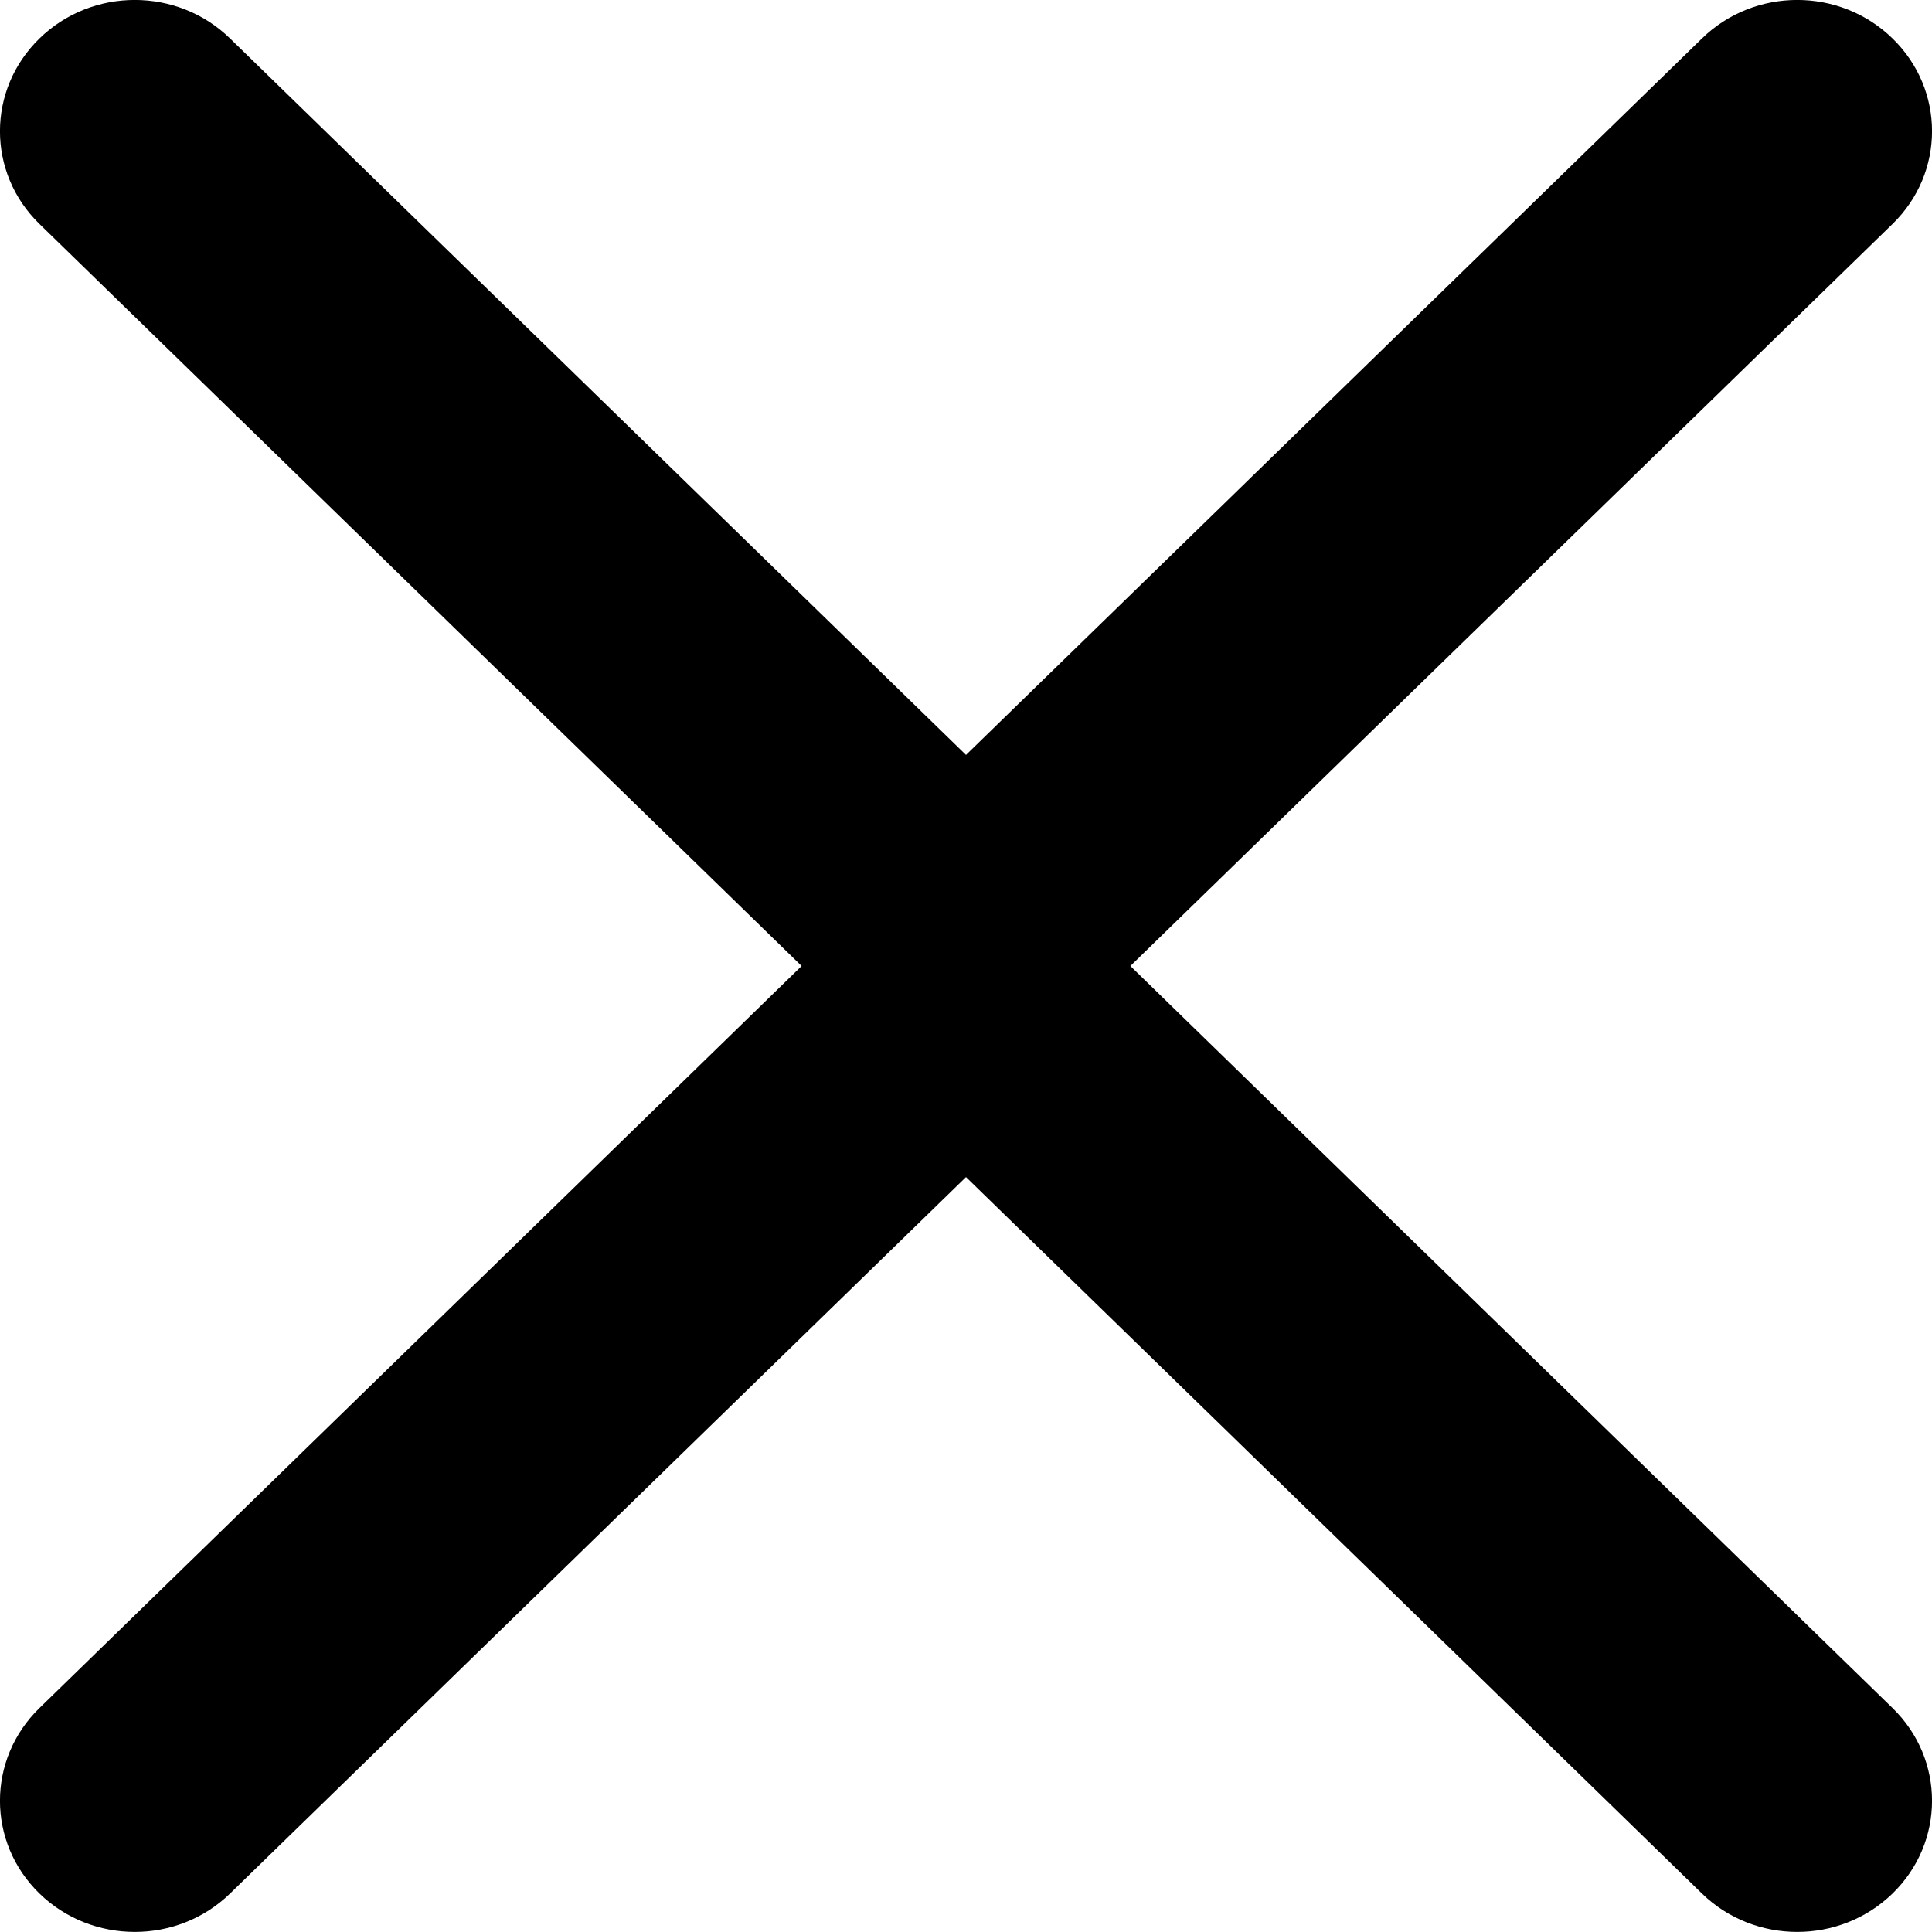
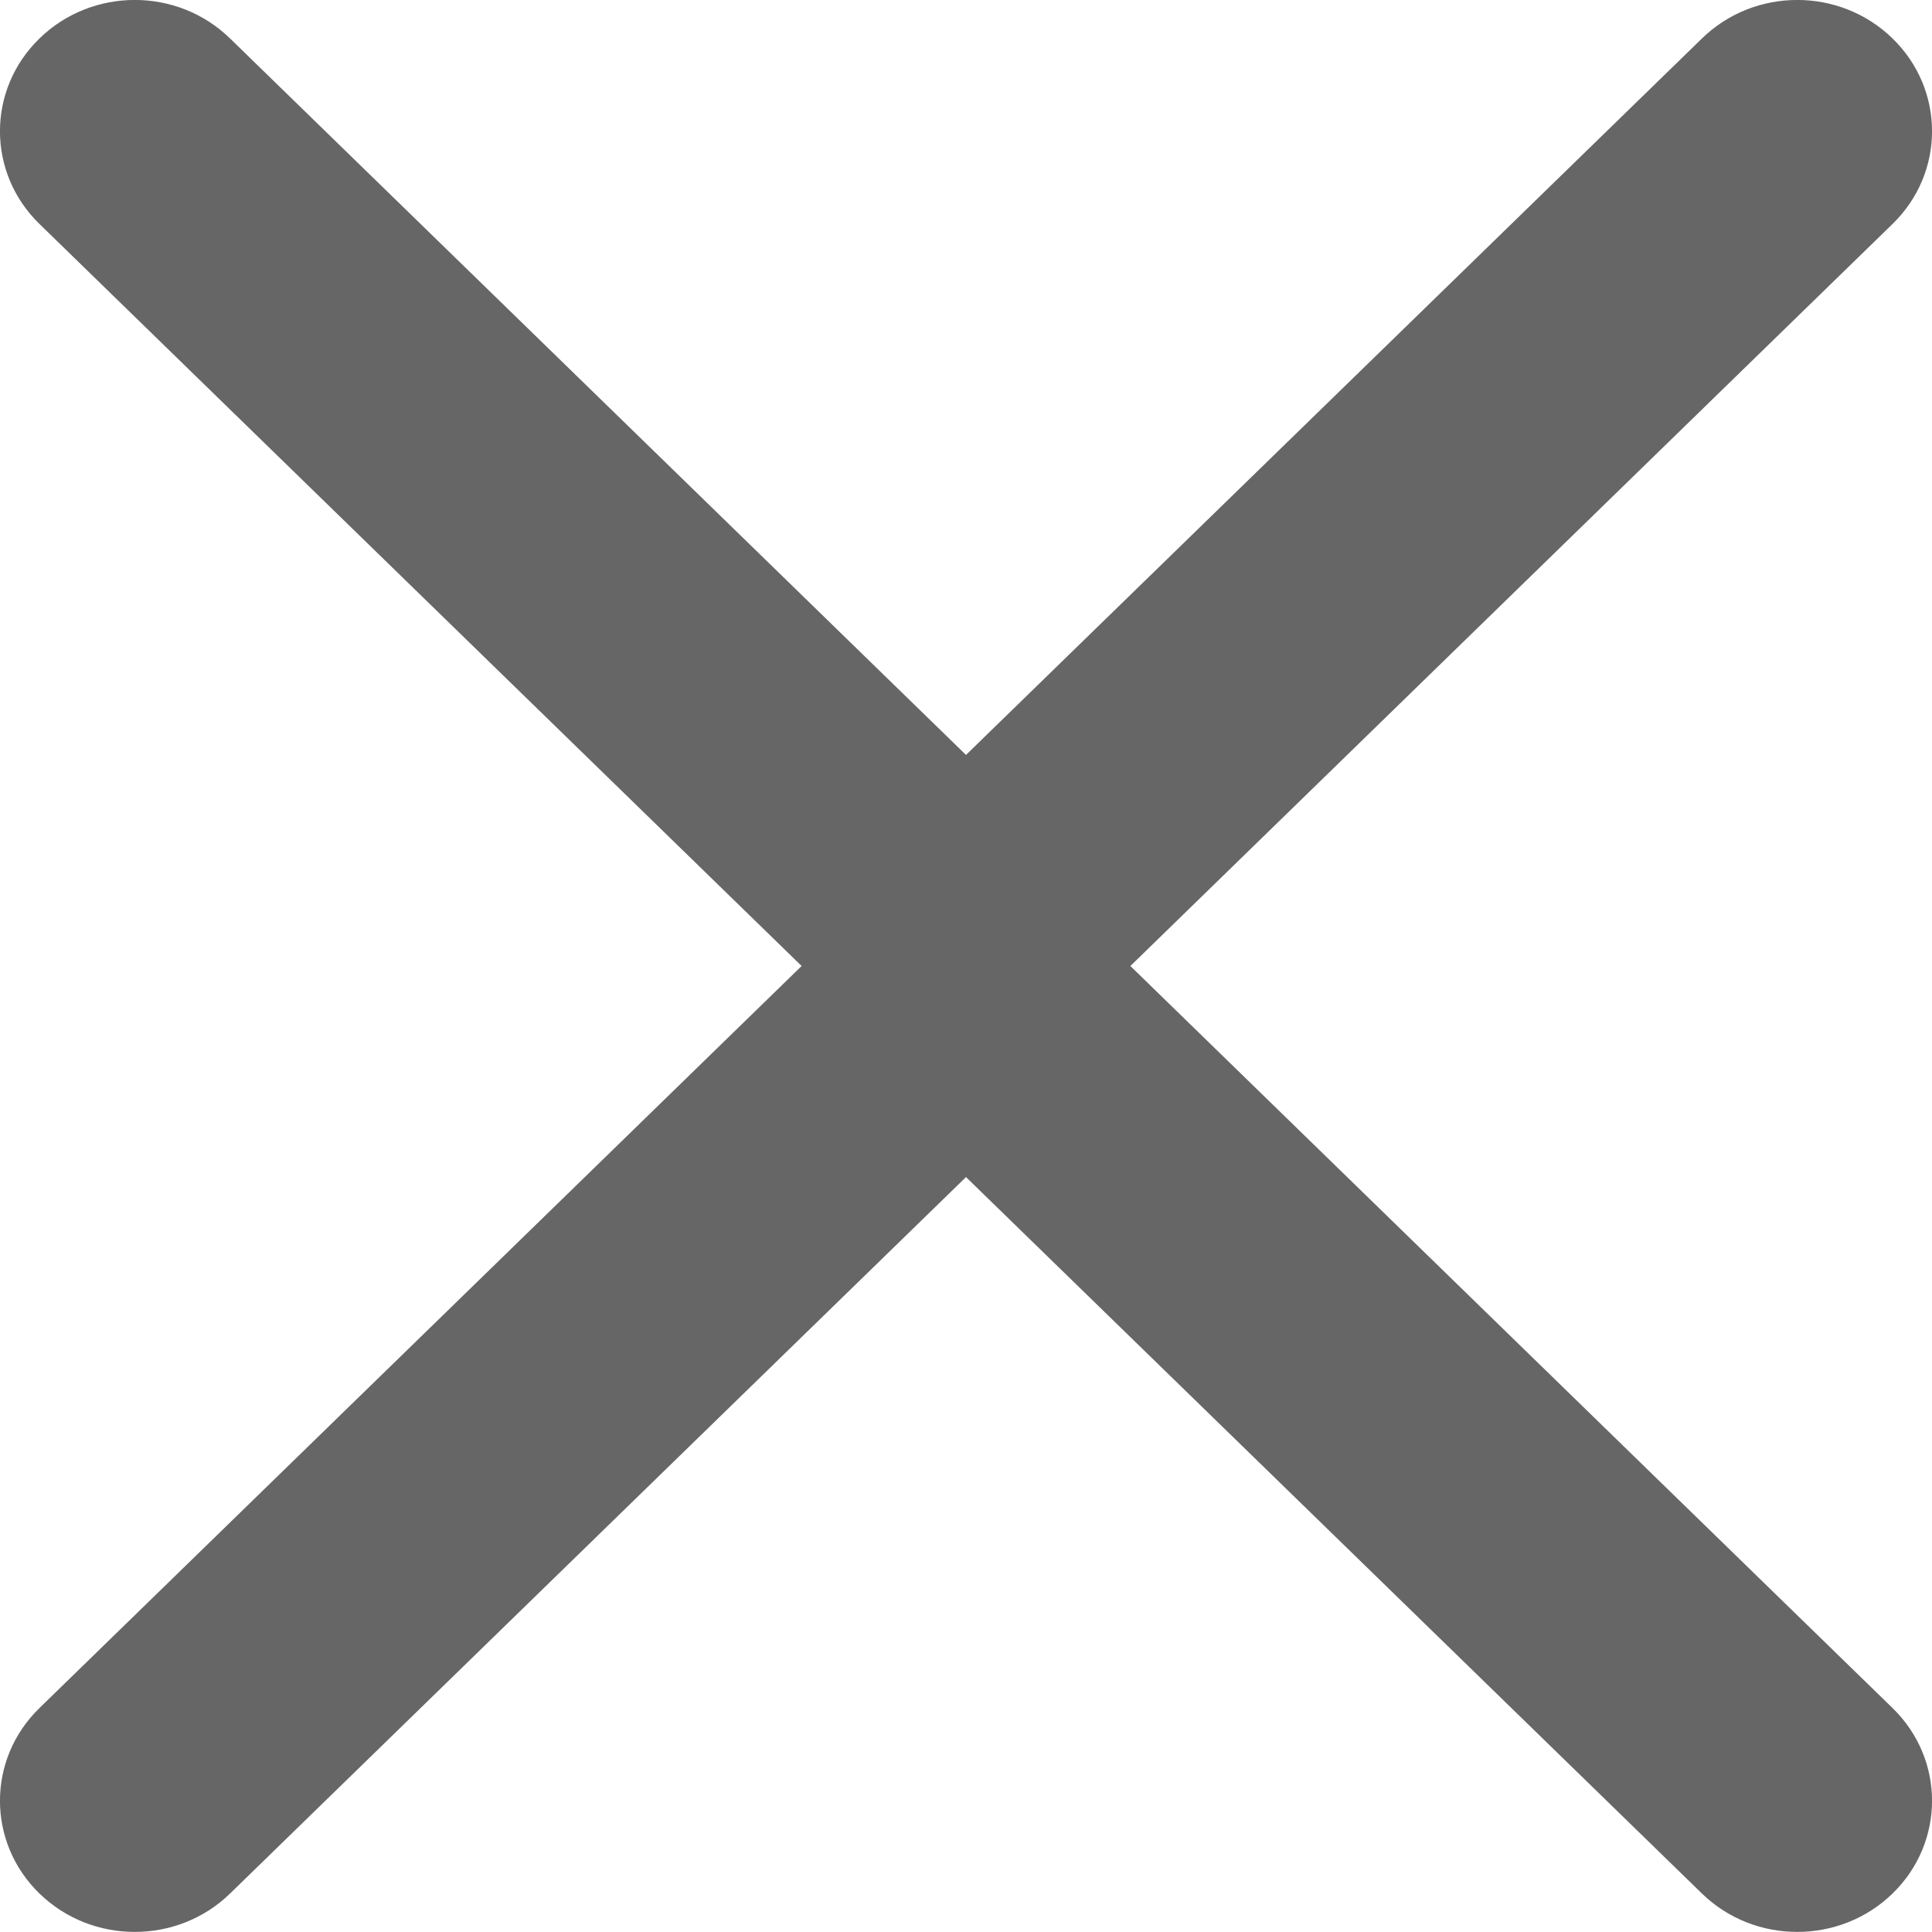
<svg xmlns="http://www.w3.org/2000/svg" width="12" height="12" viewBox="0 0 12 12">
-   <path fill-rule="evenodd" clip-rule="evenodd" d="M1.429 0.239L6.755 5.424C7.082 5.742 7.082 6.258 6.755 6.576L1.429 11.761C1.102 12.079 0.572 12.079 0.245 11.761C-0.082 11.443 -0.082 10.927 0.245 10.609L4.979 6L0.245 1.391C-0.082 1.073 -0.082 0.557 0.245 0.239C0.572 -0.08 1.102 -0.08 1.429 0.239Z" />
-   <path fill-rule="evenodd" clip-rule="evenodd" d="M10.571 0.239L5.245 5.424C4.918 5.742 4.918 6.258 5.245 6.576L10.571 11.761C10.898 12.079 11.428 12.079 11.755 11.761C12.082 11.443 12.082 10.927 11.755 10.609L7.021 6L11.755 1.391C12.082 1.073 12.082 0.557 11.755 0.239C11.428 -0.08 10.898 -0.08 10.571 0.239Z" />
+   <path fill-rule="evenodd" clip-rule="evenodd" d="M1.429 0.239L6.755 5.424C7.082 5.742 7.082 6.258 6.755 6.576L1.429 11.761C1.102 12.079 0.572 12.079 0.245 11.761C-0.082 11.443 -0.082 10.927 0.245 10.609L4.979 6L0.245 1.391C-0.082 1.073 -0.082 0.557 0.245 0.239C0.572 -0.08 1.102 -0.08 1.429 0.239Z" fill="#666666" />
+   <path fill-rule="evenodd" clip-rule="evenodd" d="M10.571 0.239L5.245 5.424C4.918 5.742 4.918 6.258 5.245 6.576L10.571 11.761C10.898 12.079 11.428 12.079 11.755 11.761C12.082 11.443 12.082 10.927 11.755 10.609L7.021 6L11.755 1.391C12.082 1.073 12.082 0.557 11.755 0.239C11.428 -0.08 10.898 -0.08 10.571 0.239Z" fill="#666666" />
</svg>
